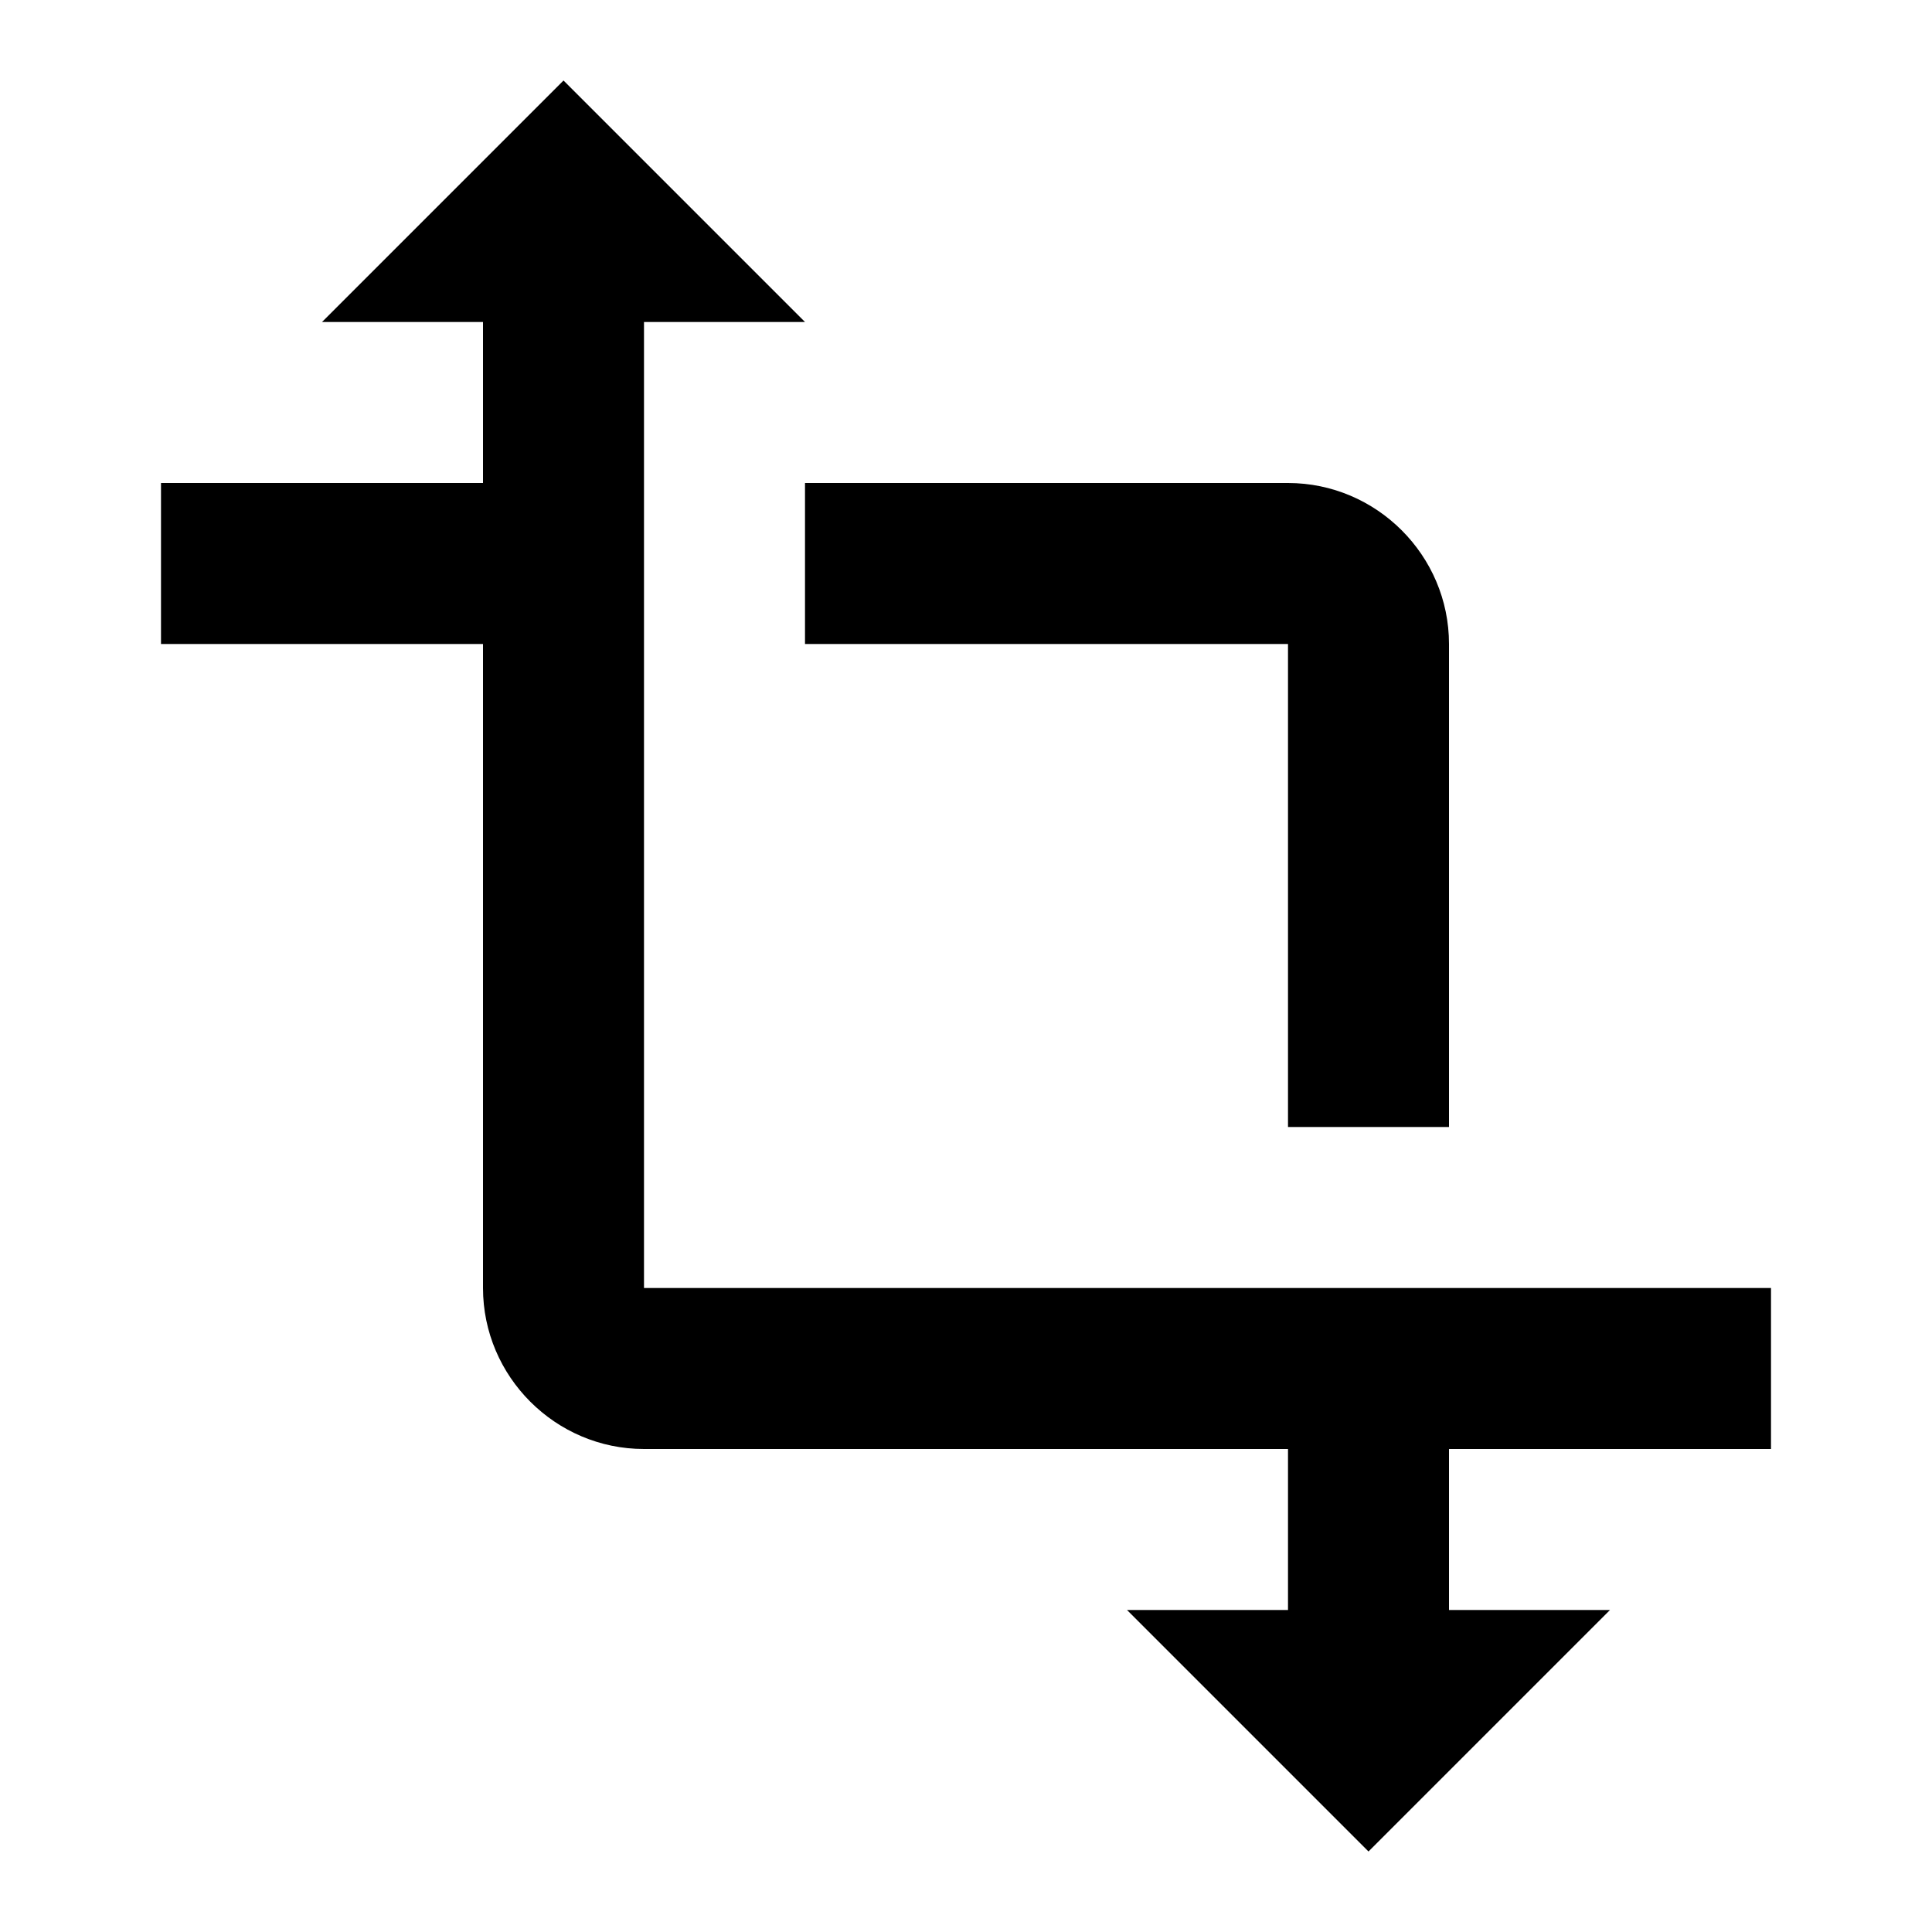
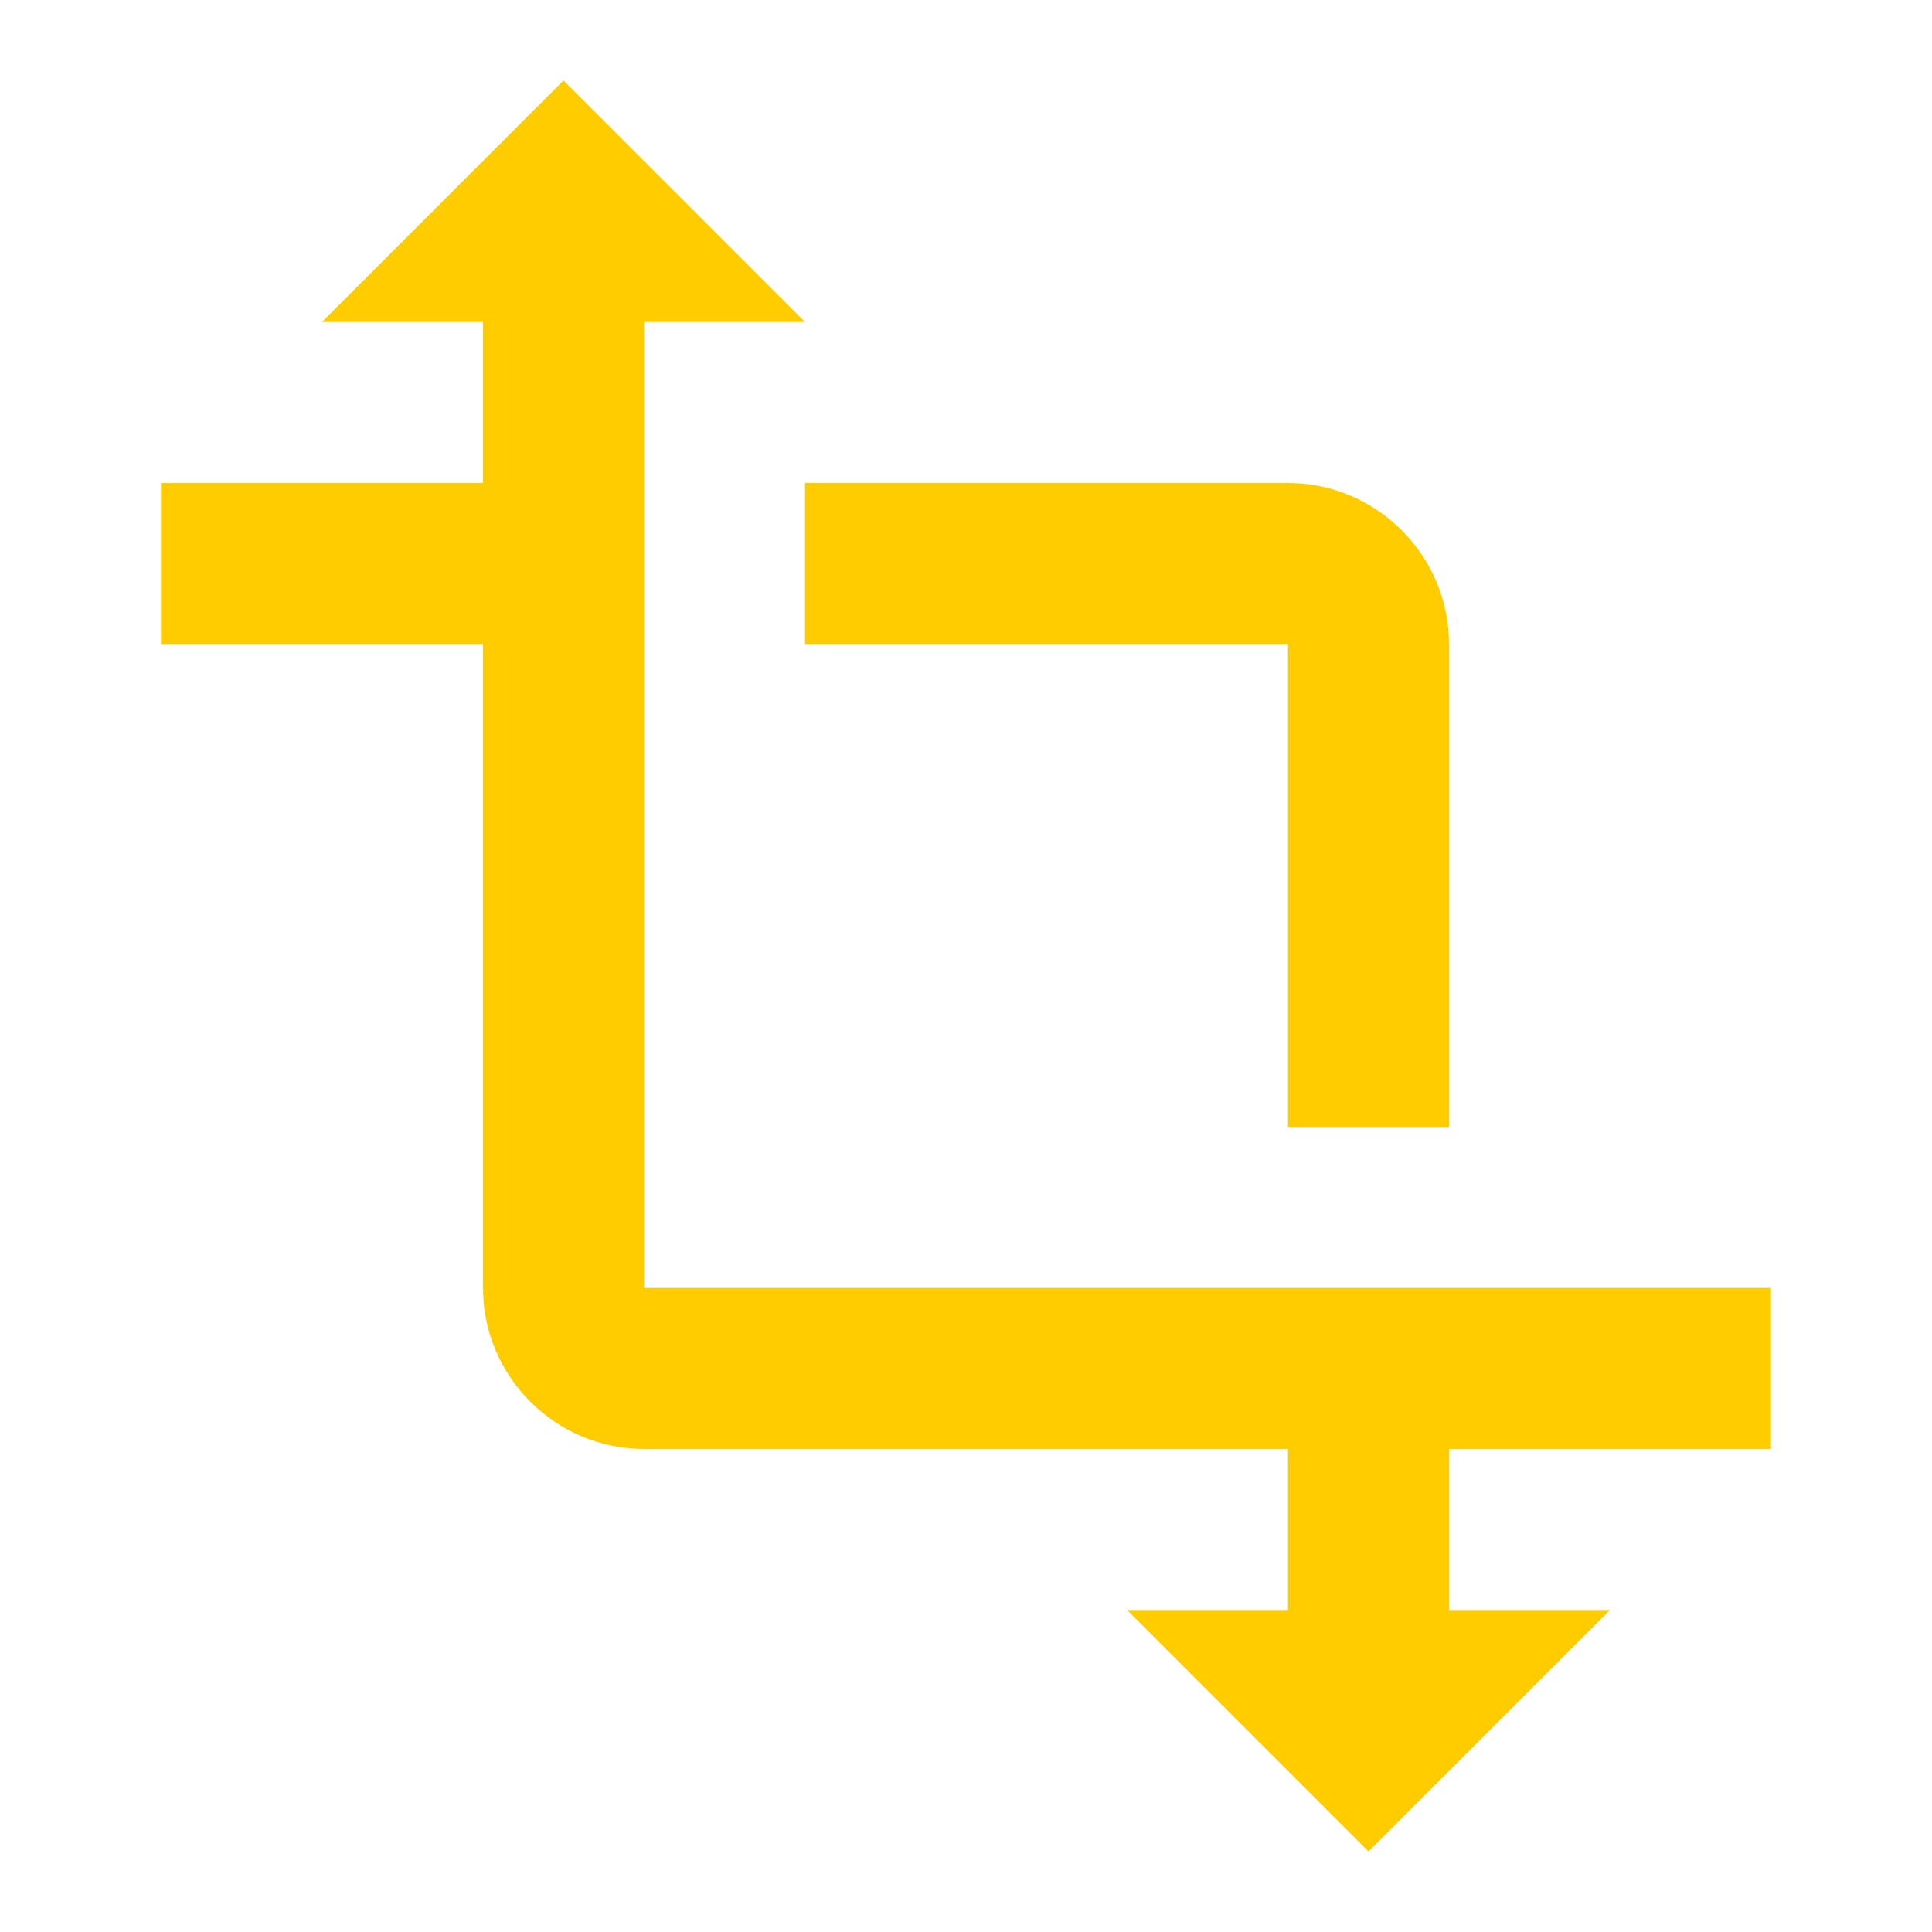
- <svg xmlns="http://www.w3.org/2000/svg" fill="#000000" height="24" viewBox="0 0 24 24" width="24">
+ <svg xmlns="http://www.w3.org/2000/svg" fill="#fc0" height="24" viewBox="0 0 24 24" width="24">
  <path d="M22 18v-2H8V4h2L7 1 4 4h2v2H2v2h4v8c0 1.1.9 2 2 2h8v2h-2l3 3 3-3h-2v-2h4zM10 8h6v6h2V8c0-1.1-.9-2-2-2h-6v2z" />
</svg>
